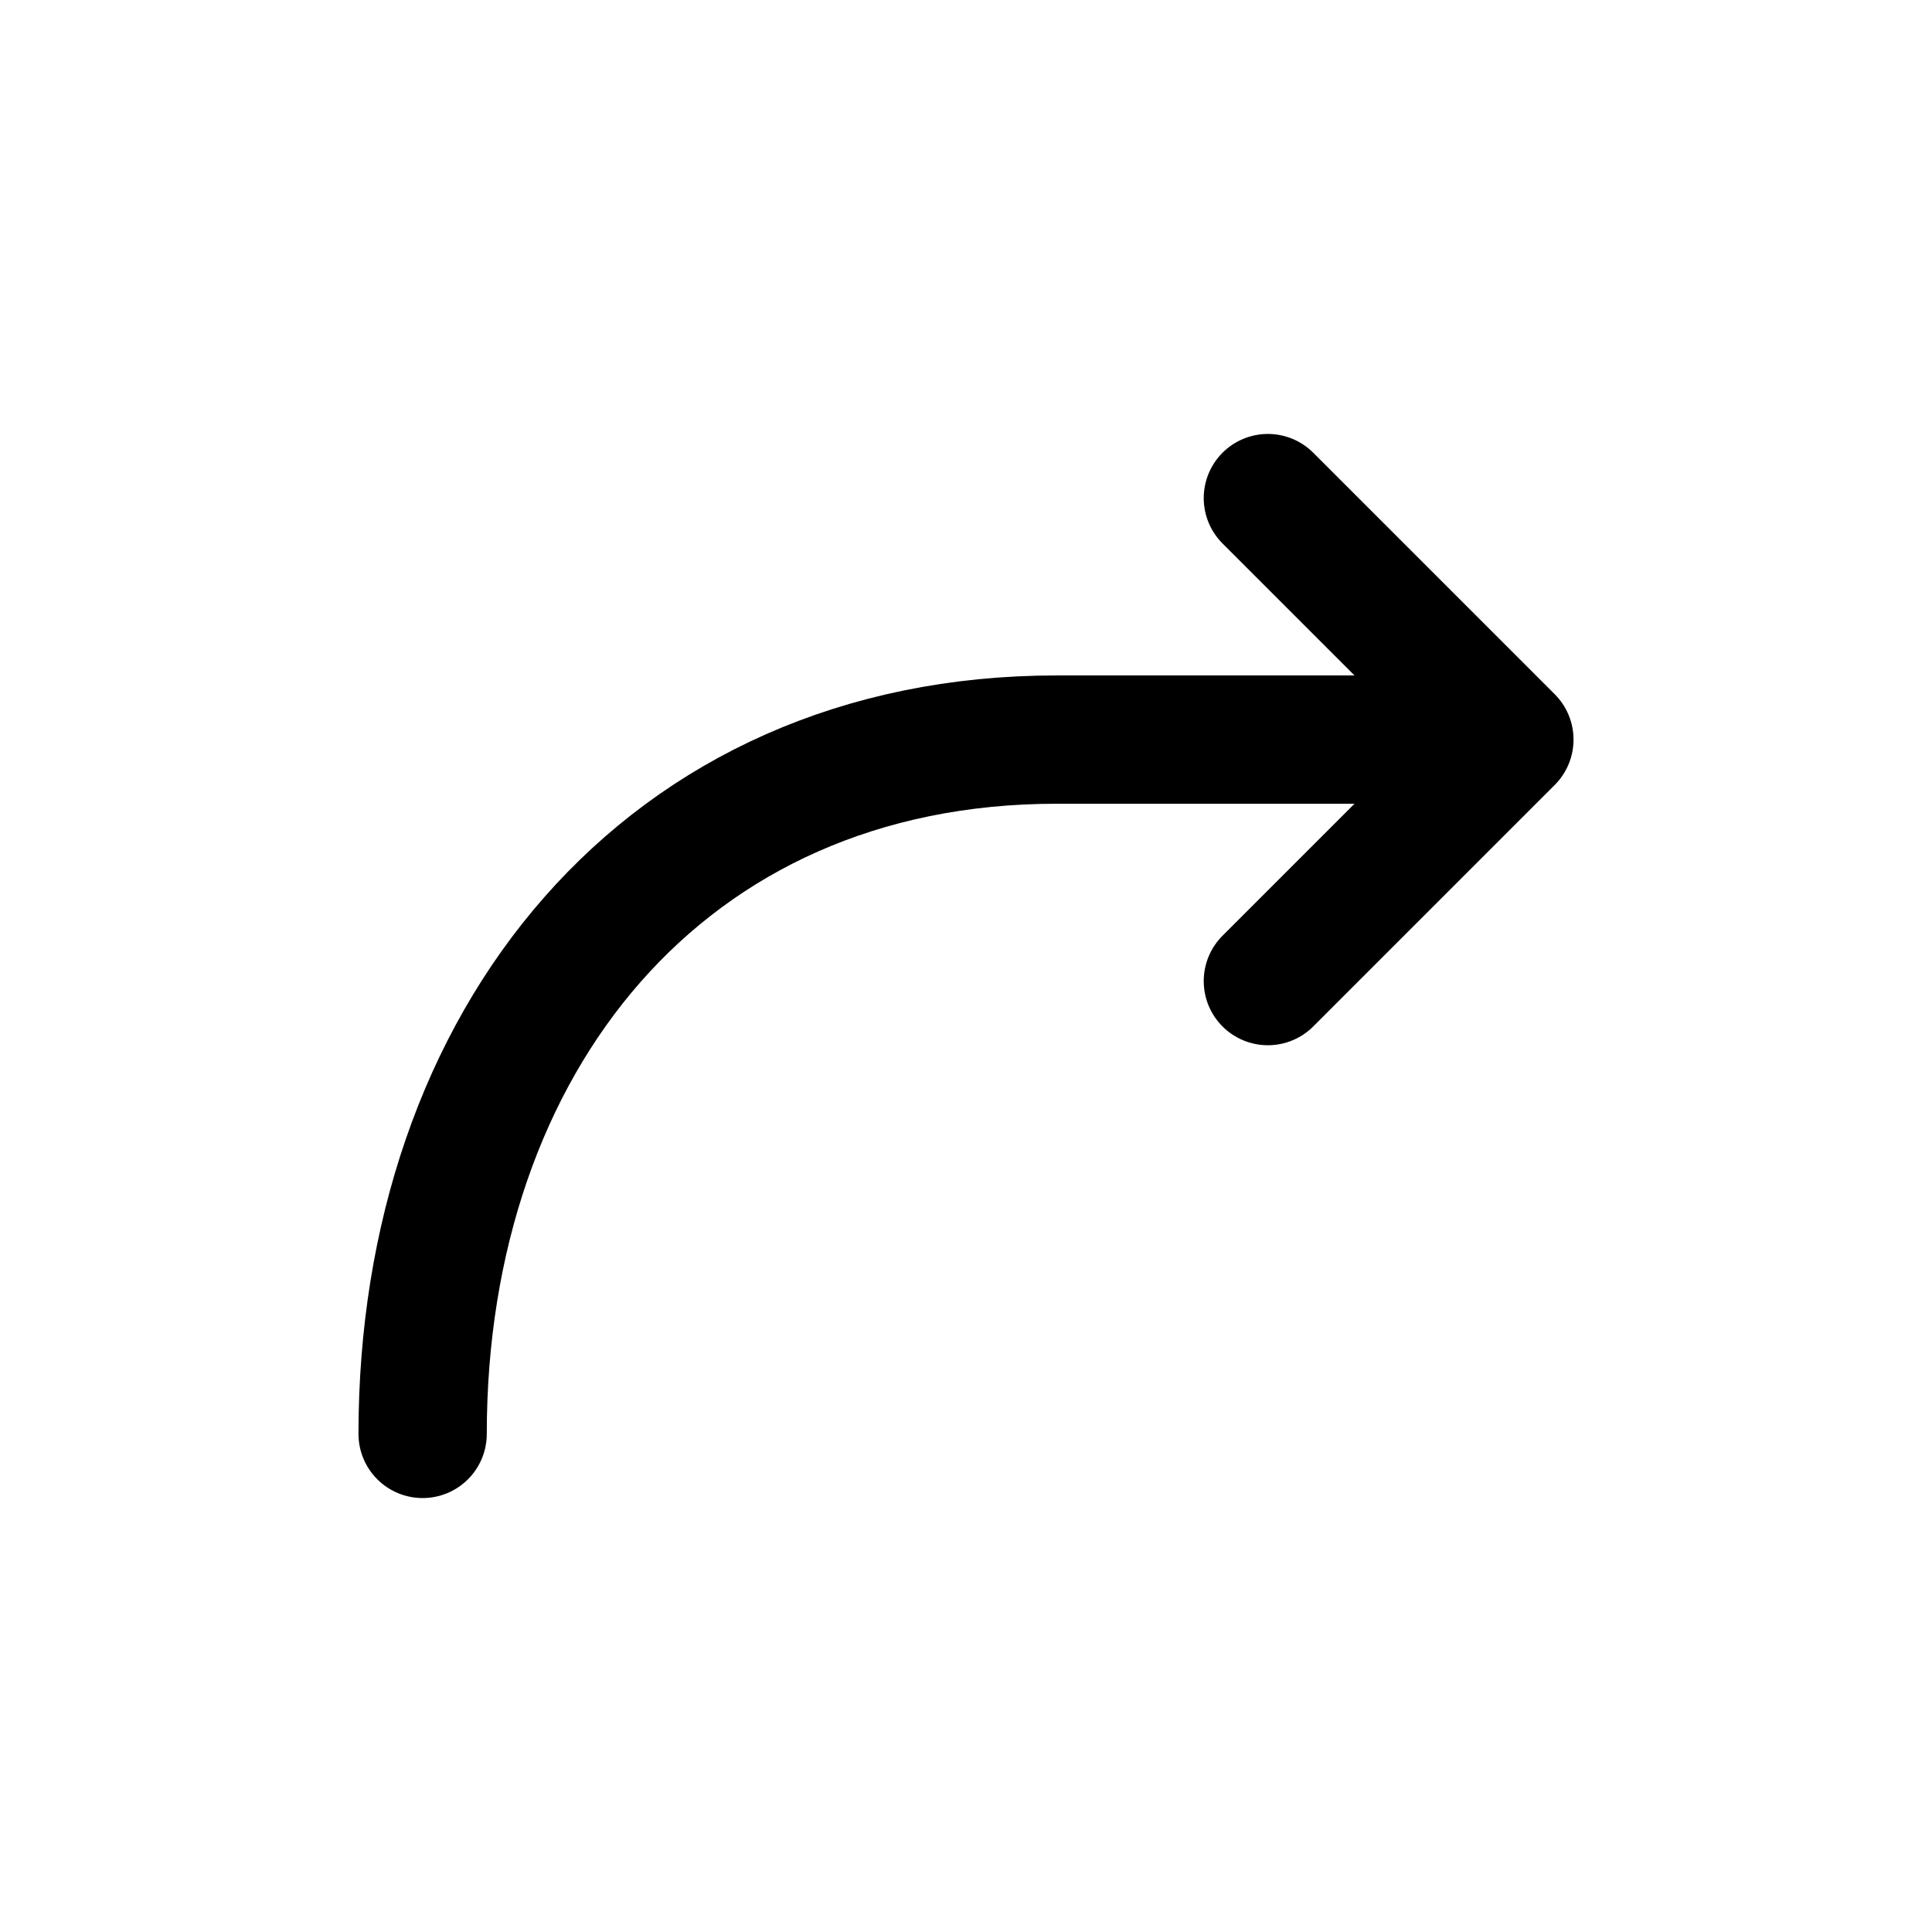
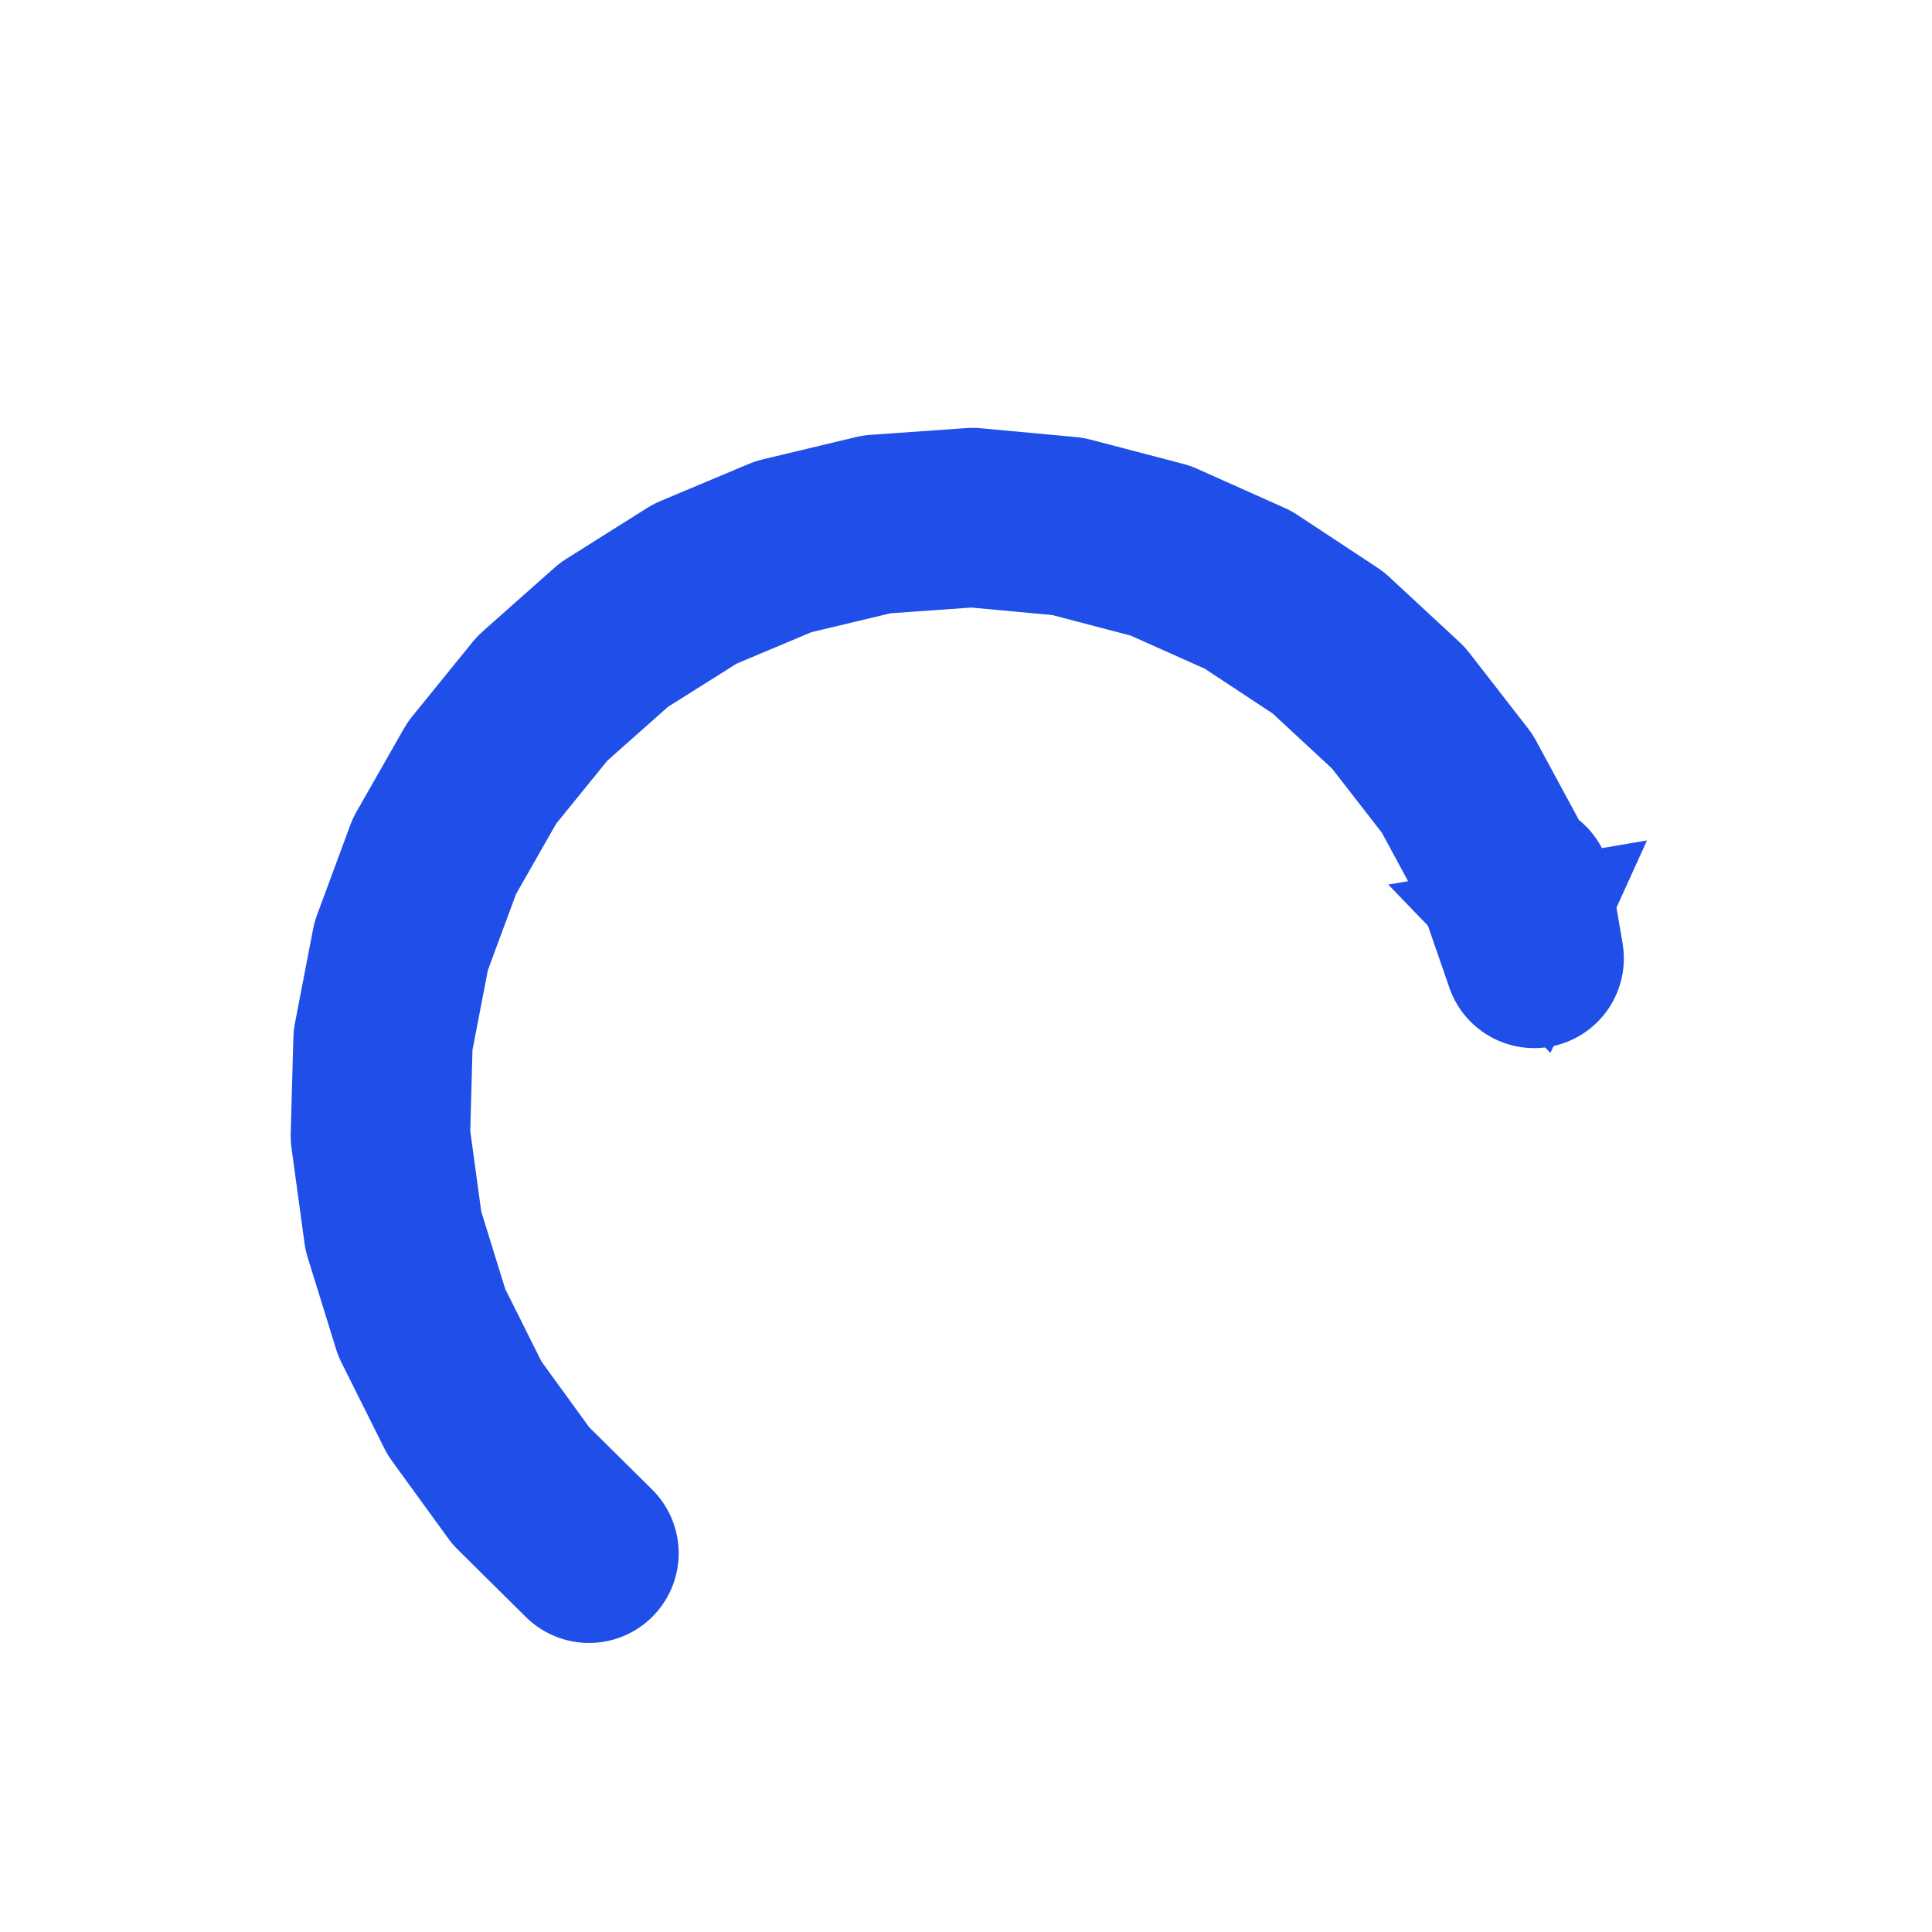
- <svg xmlns="http://www.w3.org/2000/svg" viewBox="0 0 64 64">
-   <path d="M14 47.5C14 34.5 22 24.5 35 24.5L50 24.5M42 16.5L50 24.5L42 32.5" fill="none" stroke="currentColor" stroke-width="4.25" stroke-linejoin="round" stroke-linecap="round" />
+ <svg xmlns="http://www.w3.org/2000/svg" viewBox="0 0 28 28" fill="none" stroke-linecap="round" stroke-linejoin="round">
+   <defs>
+     <linearGradient id="ac" x1="0" y1="0" x2="1" y2="1">
+       <stop offset="0" stop-color="#F8FAFB" />
+       <stop offset=".55" stop-color="#CDD4DB" />
+       <stop offset="1" stop-color="#8E99A6" />
+     </linearGradient>
+     <linearGradient id="bl" x1="0" y1="0" x2="1" y2="1">
+       <stop offset="0" stop-color="#6D95FF" />
+       <stop offset=".55" stop-color="#1F4FE8" />
+       <stop offset="1" stop-color="#0A2A9E" />
+     </linearGradient>
+   </defs>
+   <path d="M8.536 22.511 L7.549 21.534 L6.733 20.41 L6.112 19.167 L5.701 17.84 L5.513 16.463 L5.551 15.075 L5.814 13.711 L6.296 12.408 L6.984 11.201 L7.86 10.122 L8.899 9.2 L10.075 8.46 L11.356 7.922 L12.707 7.599 L14.093 7.501 L15.476 7.629 L16.82 7.981 L18.088 8.548 L19.248 9.313 L20.267 10.258 L21.119 11.355 L21.78 12.577 L22.234 13.89 L22.064 12.893" stroke="#1F4FE8" stroke-width="2.6" fill="none" stroke-linecap="round" />
+   <path d="M20.12 12.82 L22.47 15.26 L23.87 12.18Z" fill="#1F4FE8" />
</svg>
